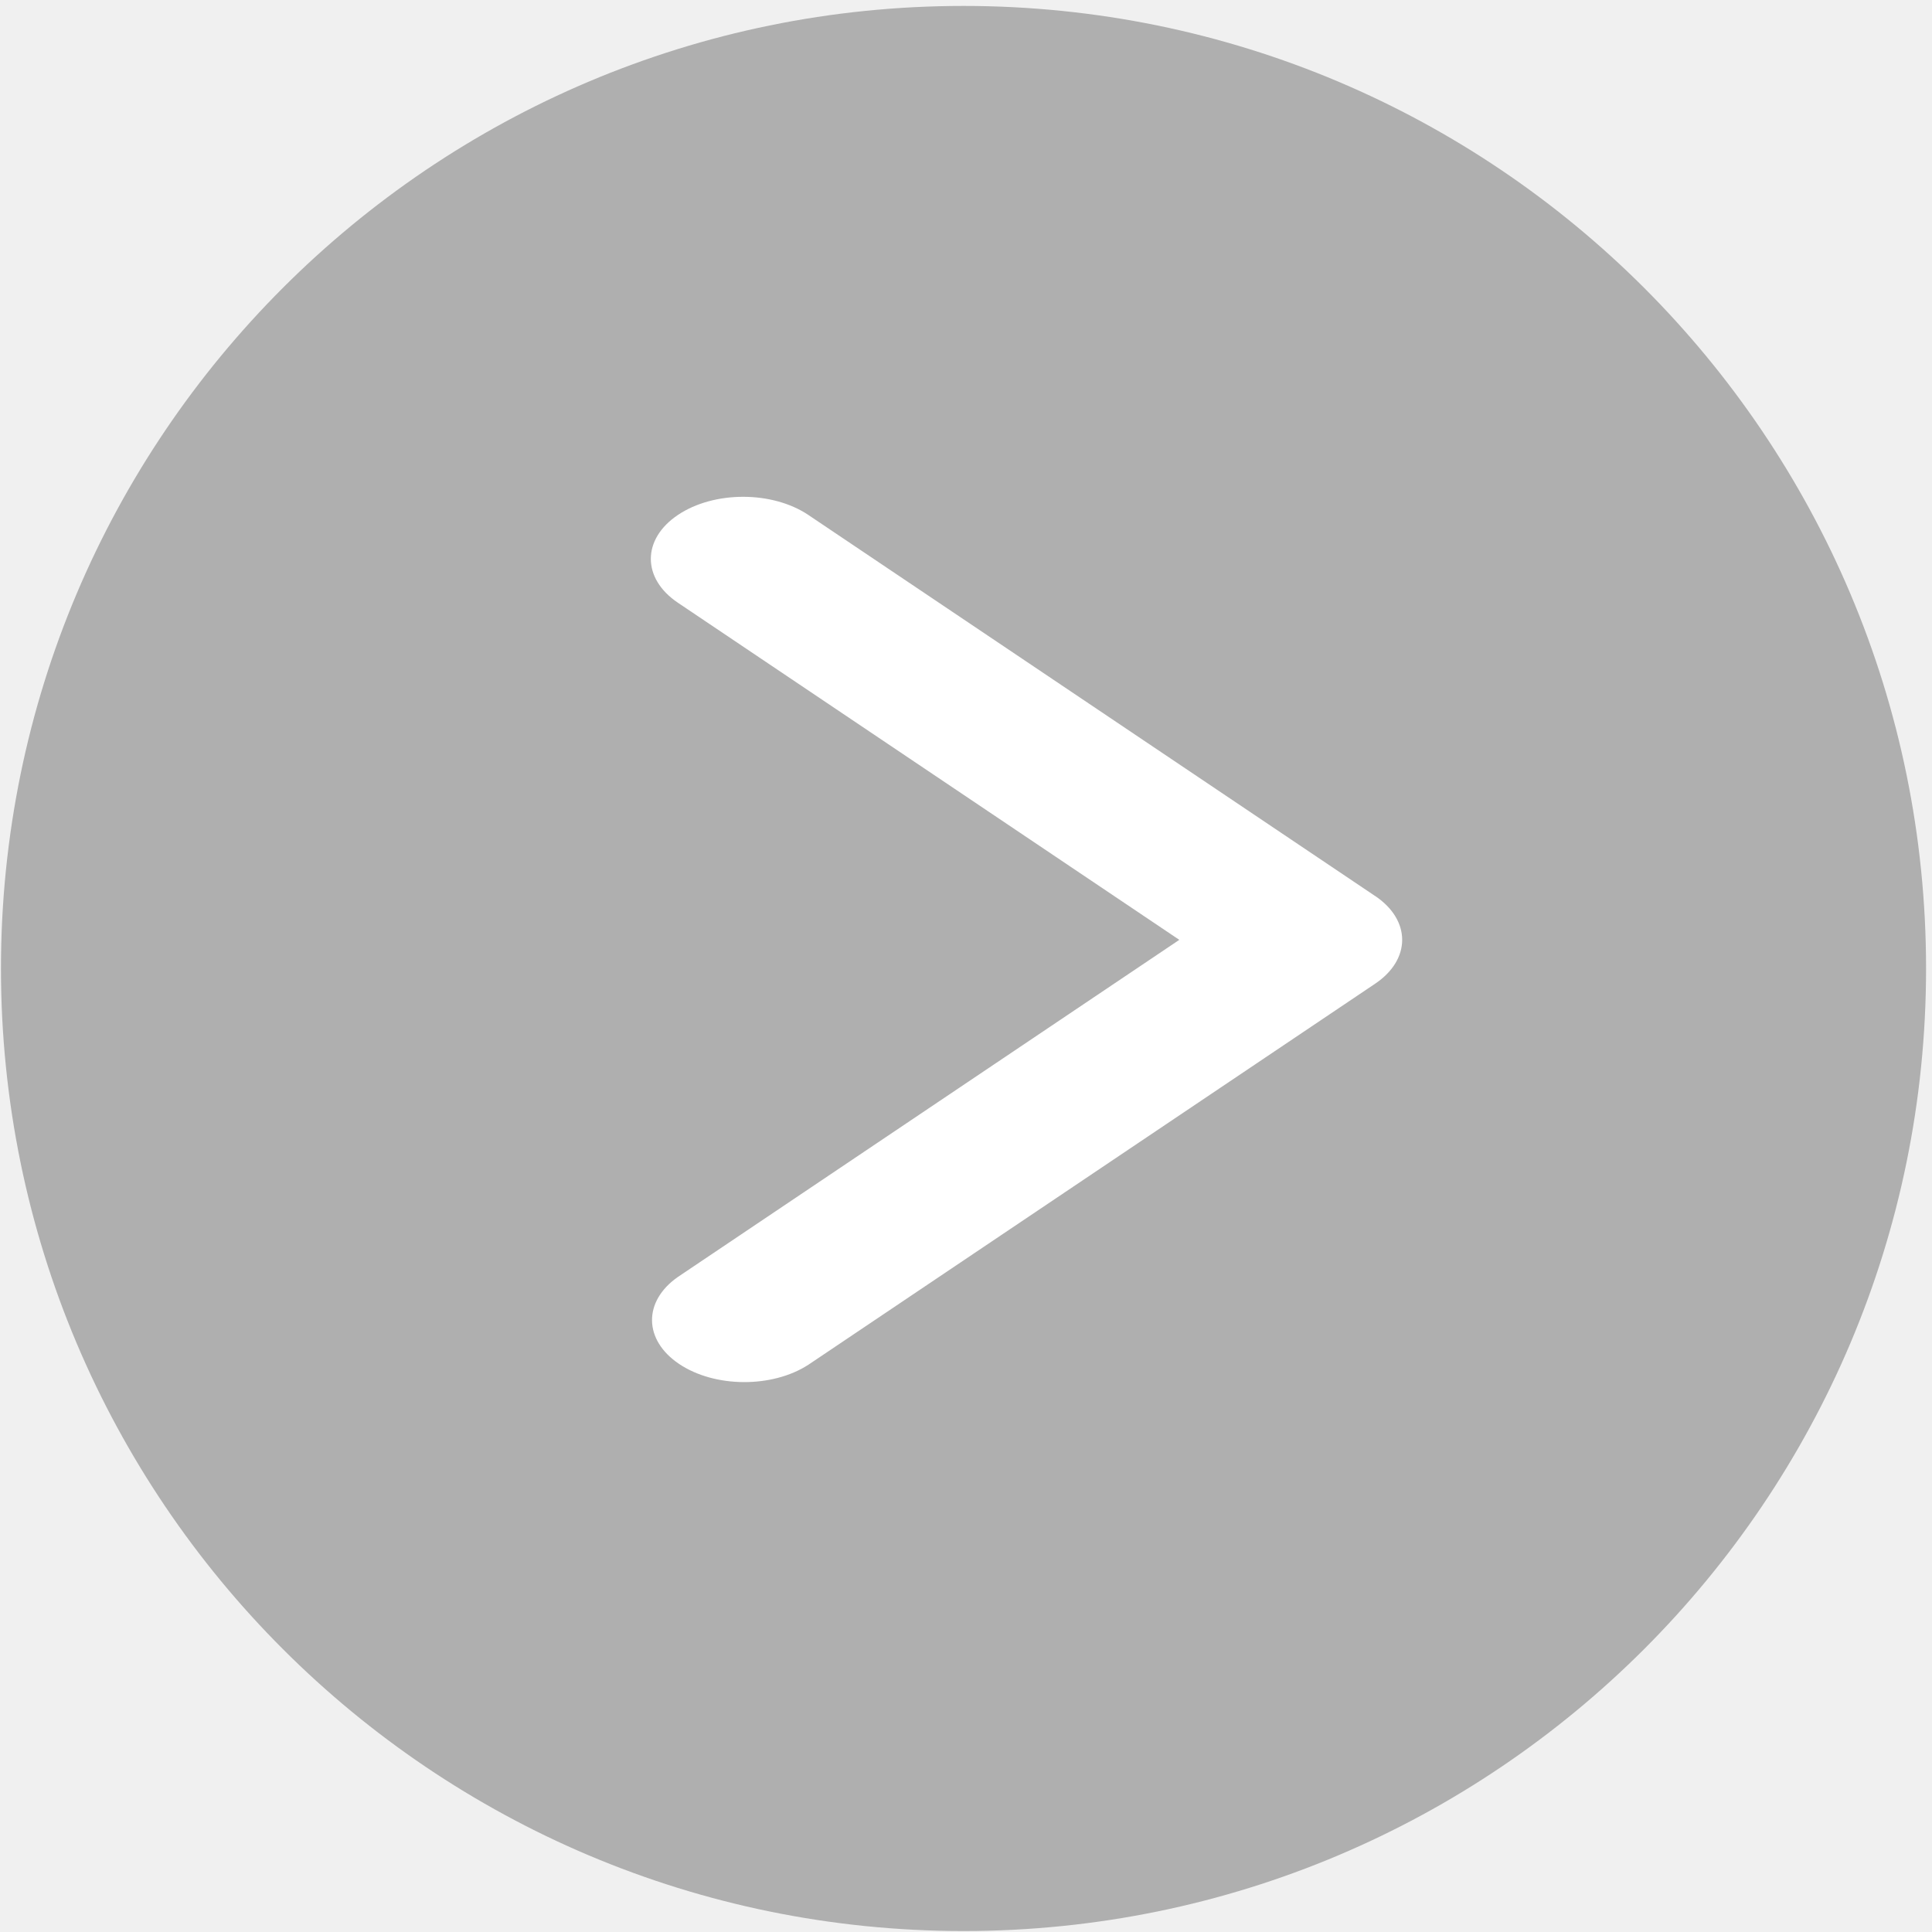
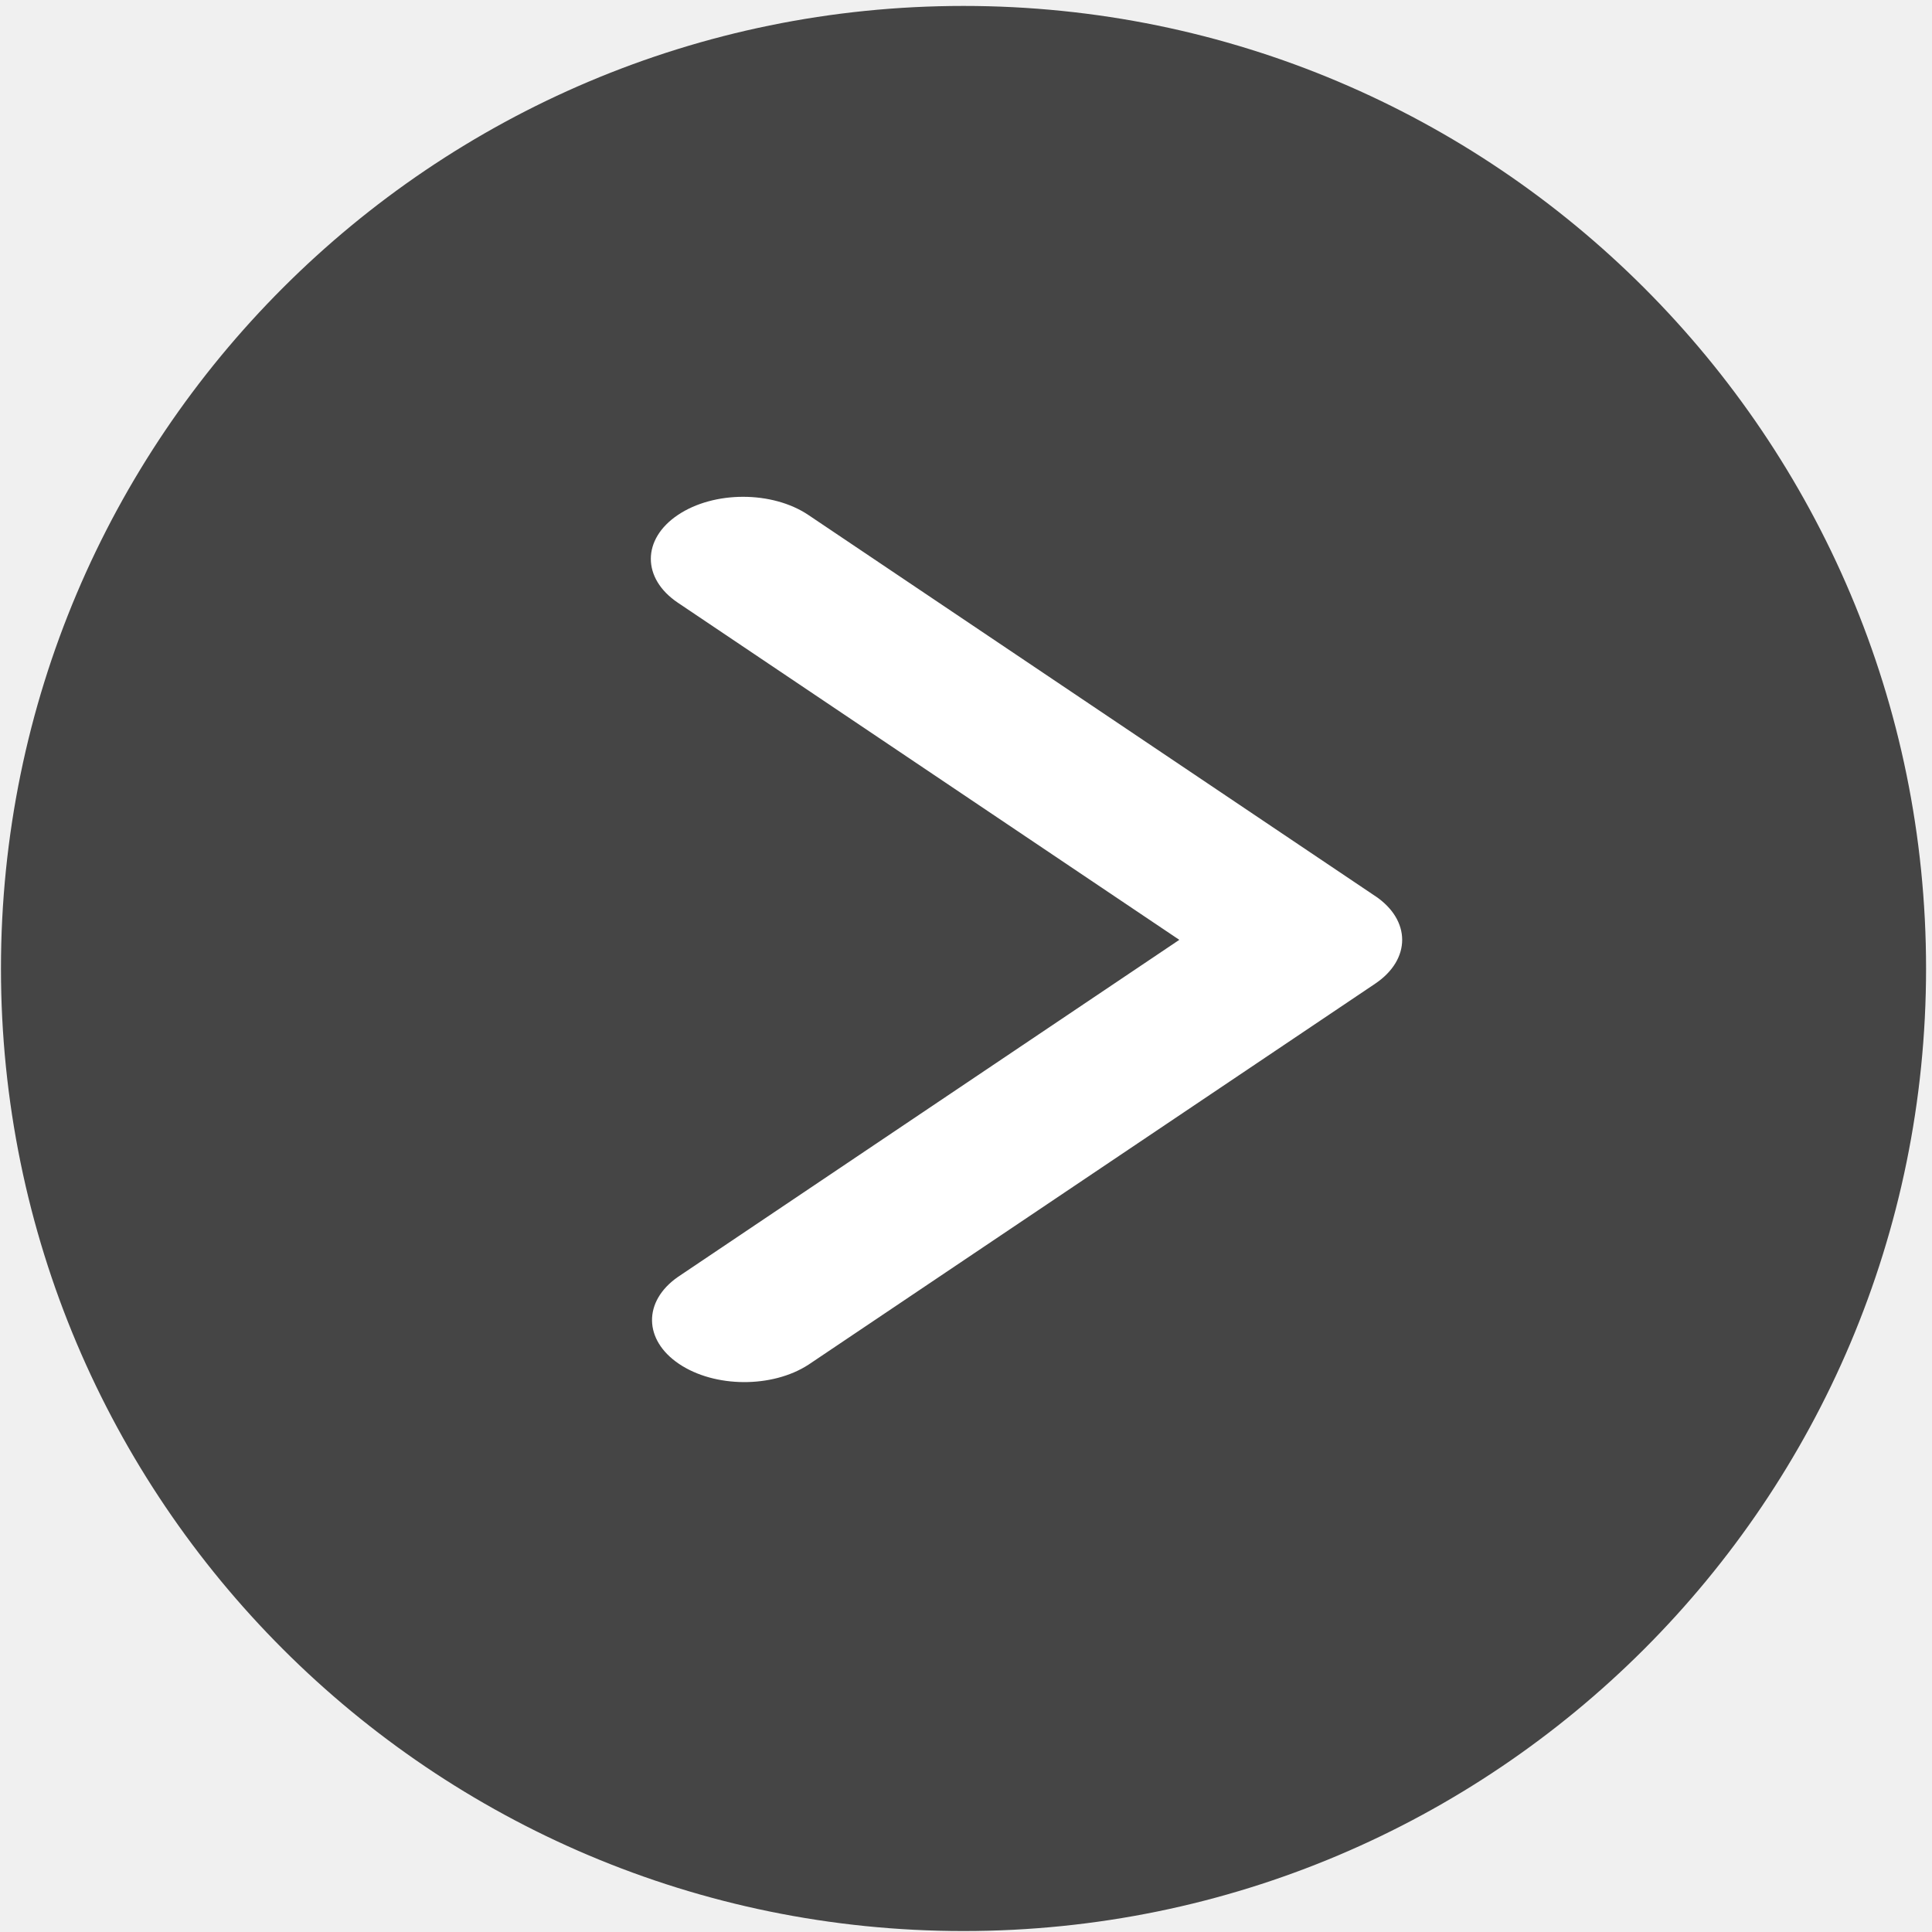
<svg xmlns="http://www.w3.org/2000/svg" viewBox="0 0 21 21" version="1.1" id="svg6">
  <defs id="defs10" />
-   <circle style="fill:#afafaf;fill-opacity:1;stroke:#afafaf;stroke-width:0.831;stroke-linejoin:round;stroke-miterlimit:4;stroke-dasharray:none;stroke-opacity:1;fill-rule:nonzero" id="path816" cx="10.473" cy="10.527" r="10.047" />
+   <circle style="fill:#454545;fill-opacity:1;stroke:#454545;stroke-width:0.831;stroke-linejoin:round;stroke-miterlimit:4;stroke-dasharray:none;stroke-opacity:1;fill-rule:nonzero" id="path816" cx="10.473" cy="10.527" r="10.047" />
  <g transform="matrix(0.7162513,0,0,-0.4815391,-62.50096,15.03106)" id="angle-left" style="fill:#ffffff;fill-opacity:1">
    <path d="m 108.129,10.99 -8.6,8.6 A 1.4,1.4 0 1 1 97.548,17.61 L 105.158,10 97.549,2.391 A 1.401,1.401 0 0 1 99.53,0.41 l 8.6,8.6 a 1.4,1.4 0 0 1 0,1.98 z" class="cls-2" data-name="Path 1" id="Path_1" style="fill:#ffffff;fill-opacity:1" />
  </g>
</svg>
